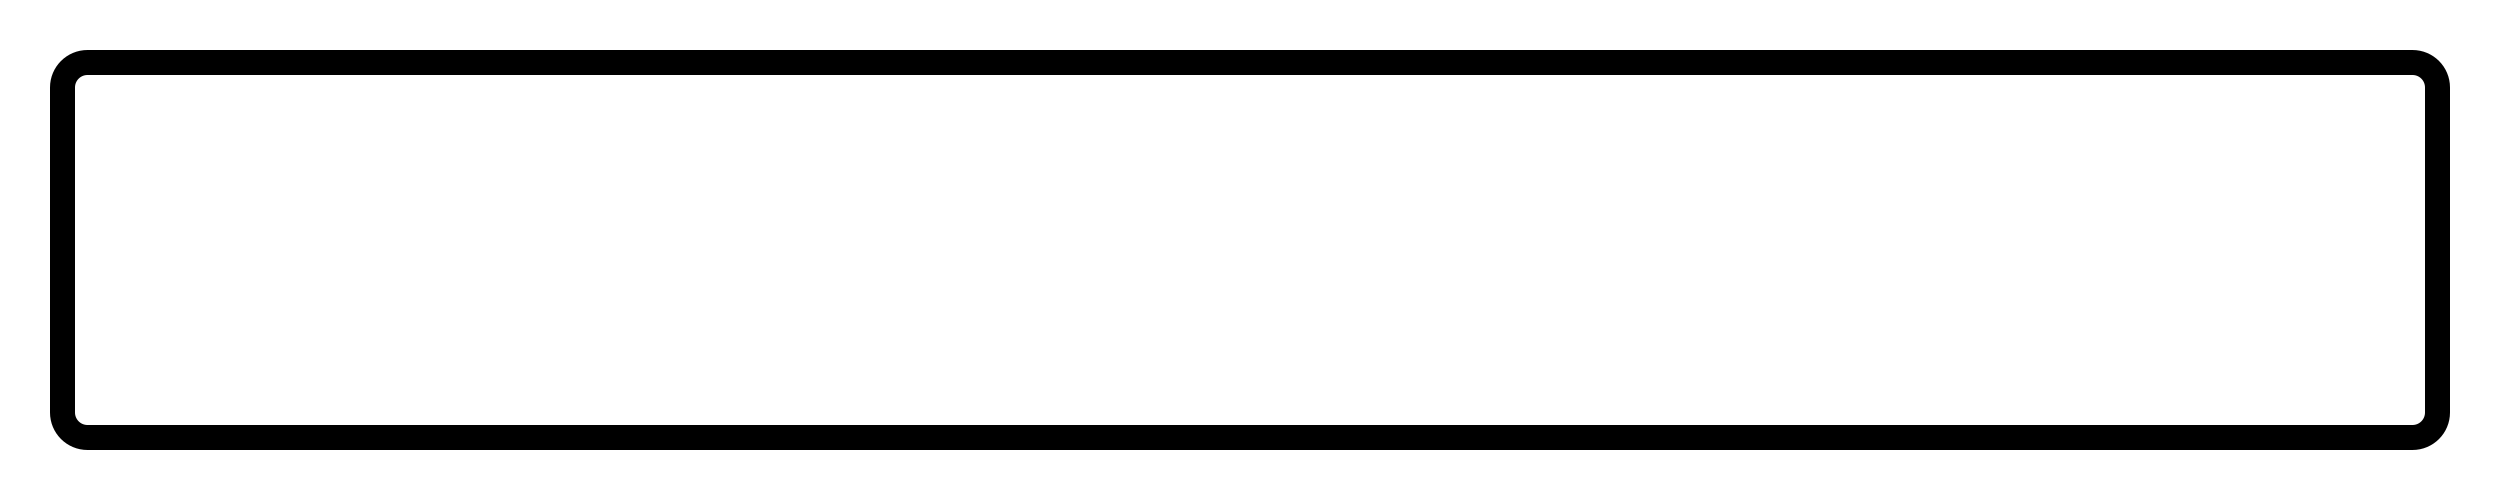
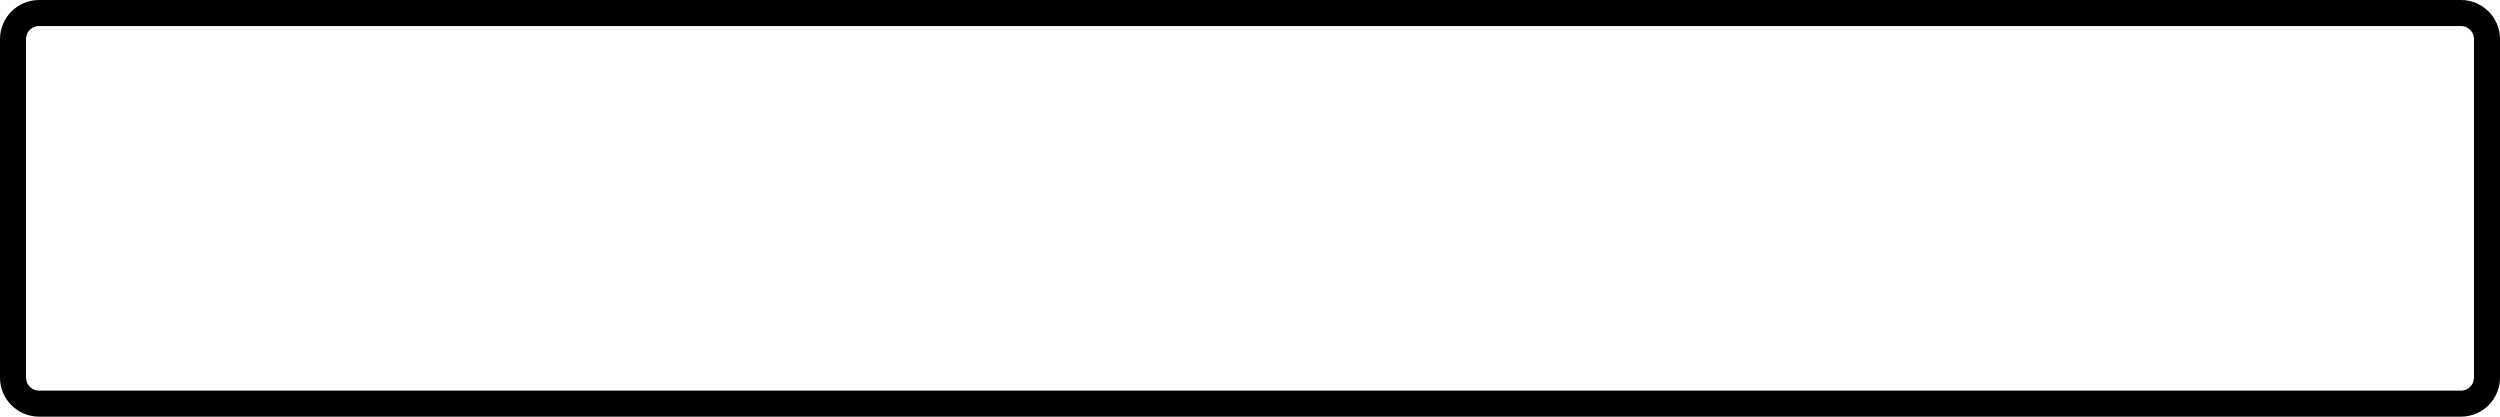
- <svg xmlns="http://www.w3.org/2000/svg" viewBox="0 0 200 40" width="200" height="40" fill="none" stroke="black" stroke-width="2" stroke-linecap="round" stroke-linejoin="round">
+ <svg xmlns="http://www.w3.org/2000/svg" viewBox="4 4 192 32" width="192" height="32" fill="none" stroke="black" stroke-width="2" stroke-linecap="round" stroke-linejoin="round">
  <rect x="5" y="5" width="190" height="30" rx="2" ry="2" />
</svg>
